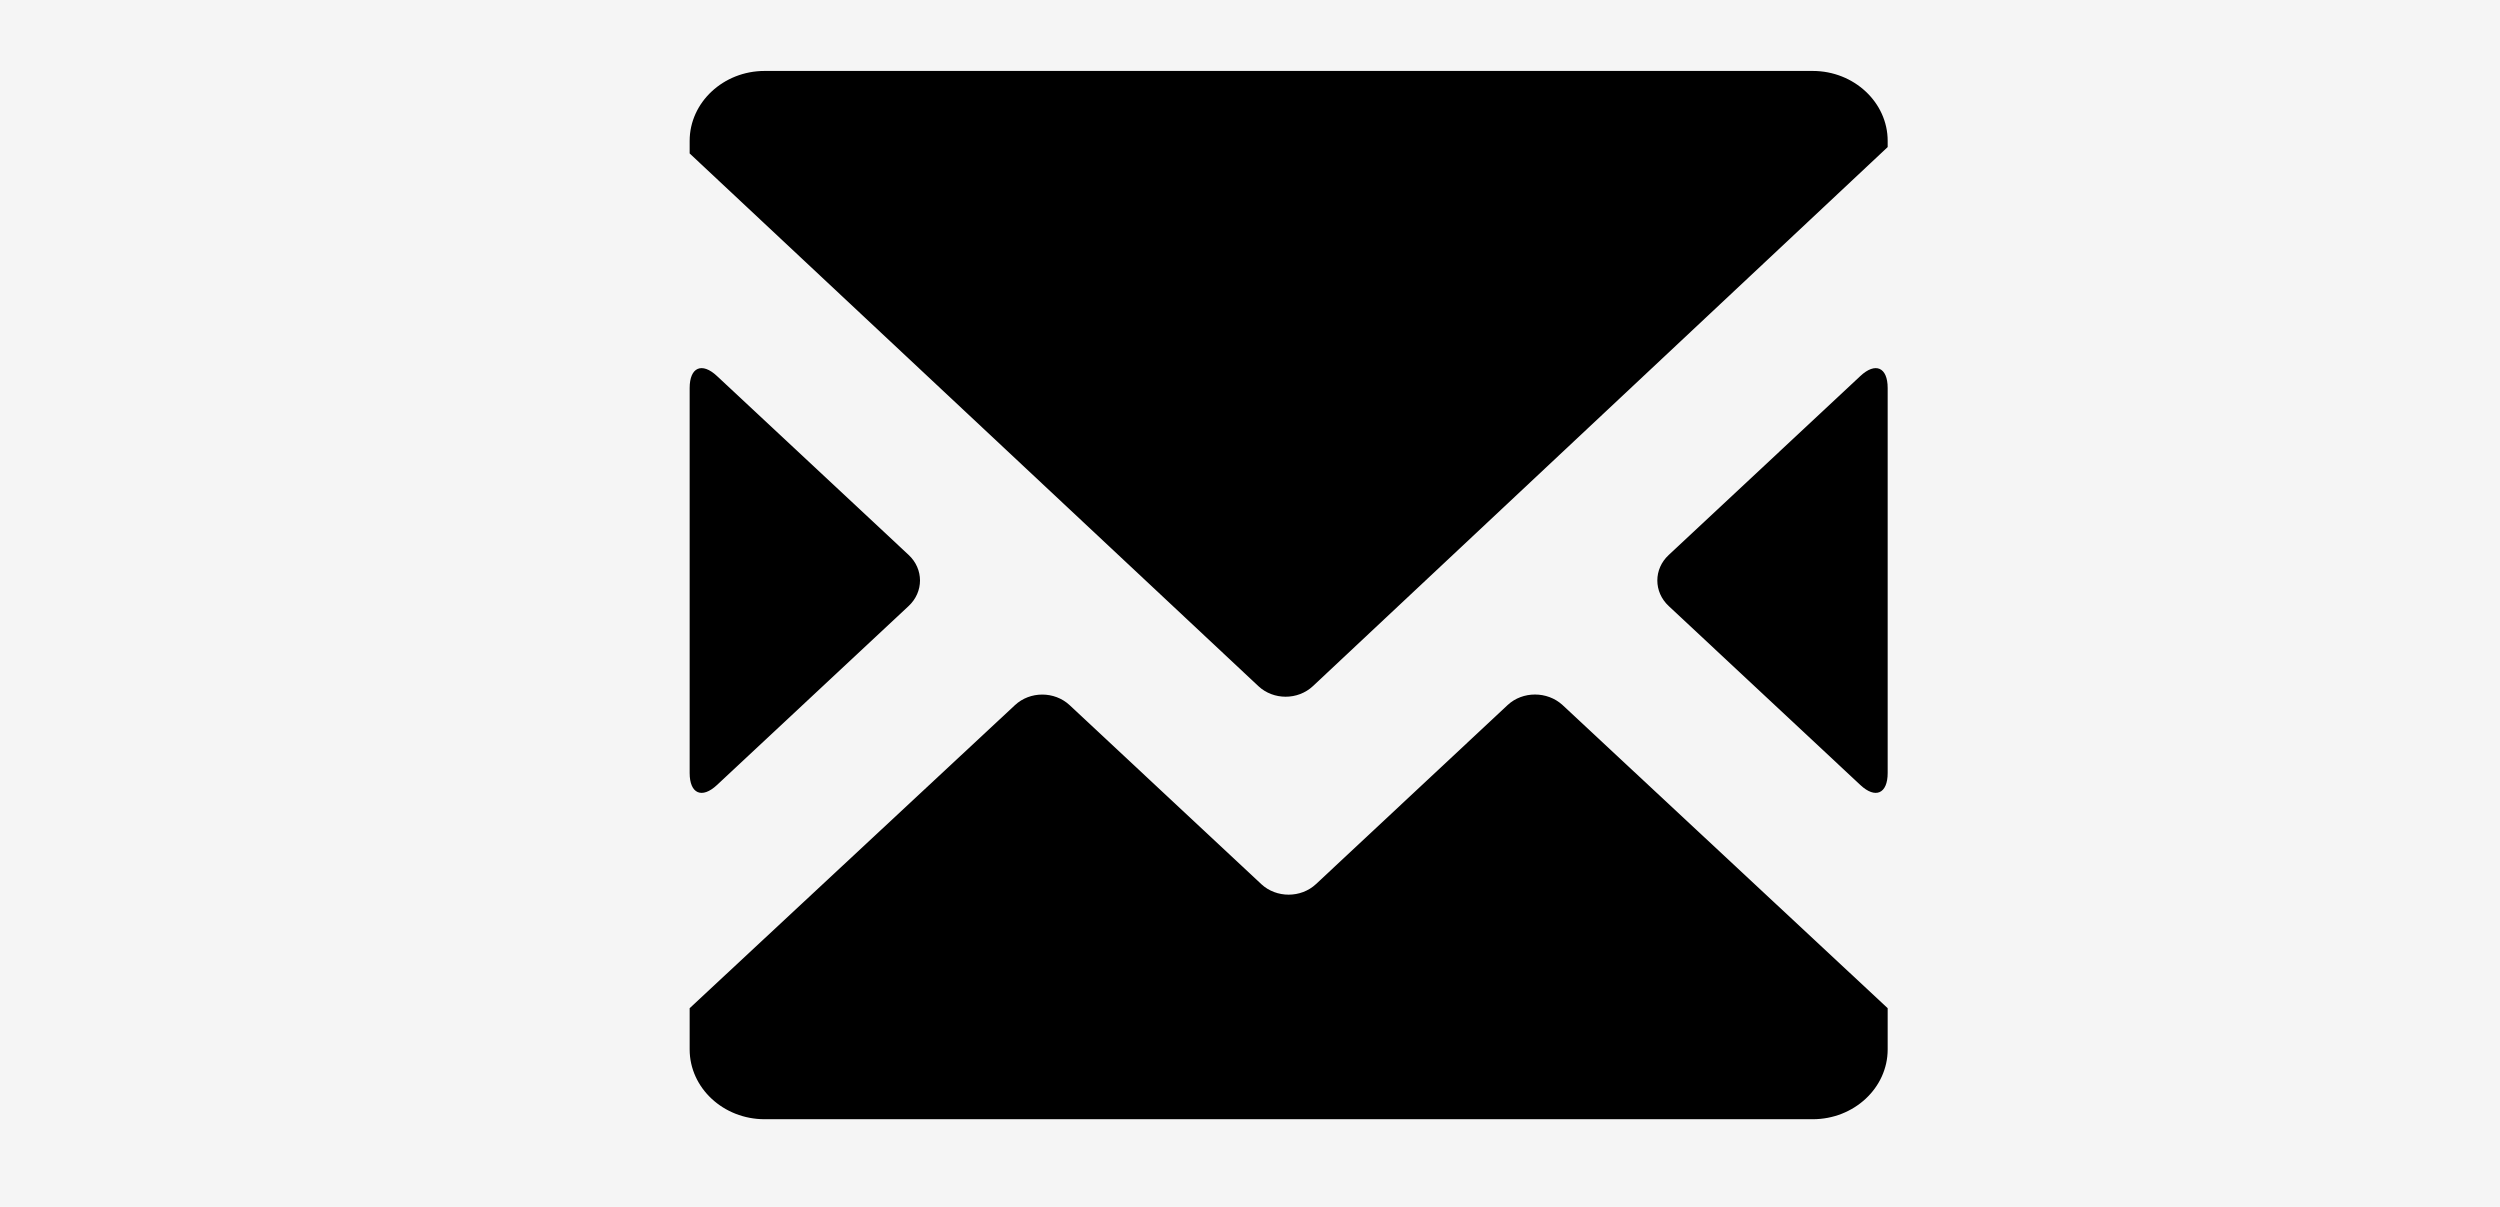
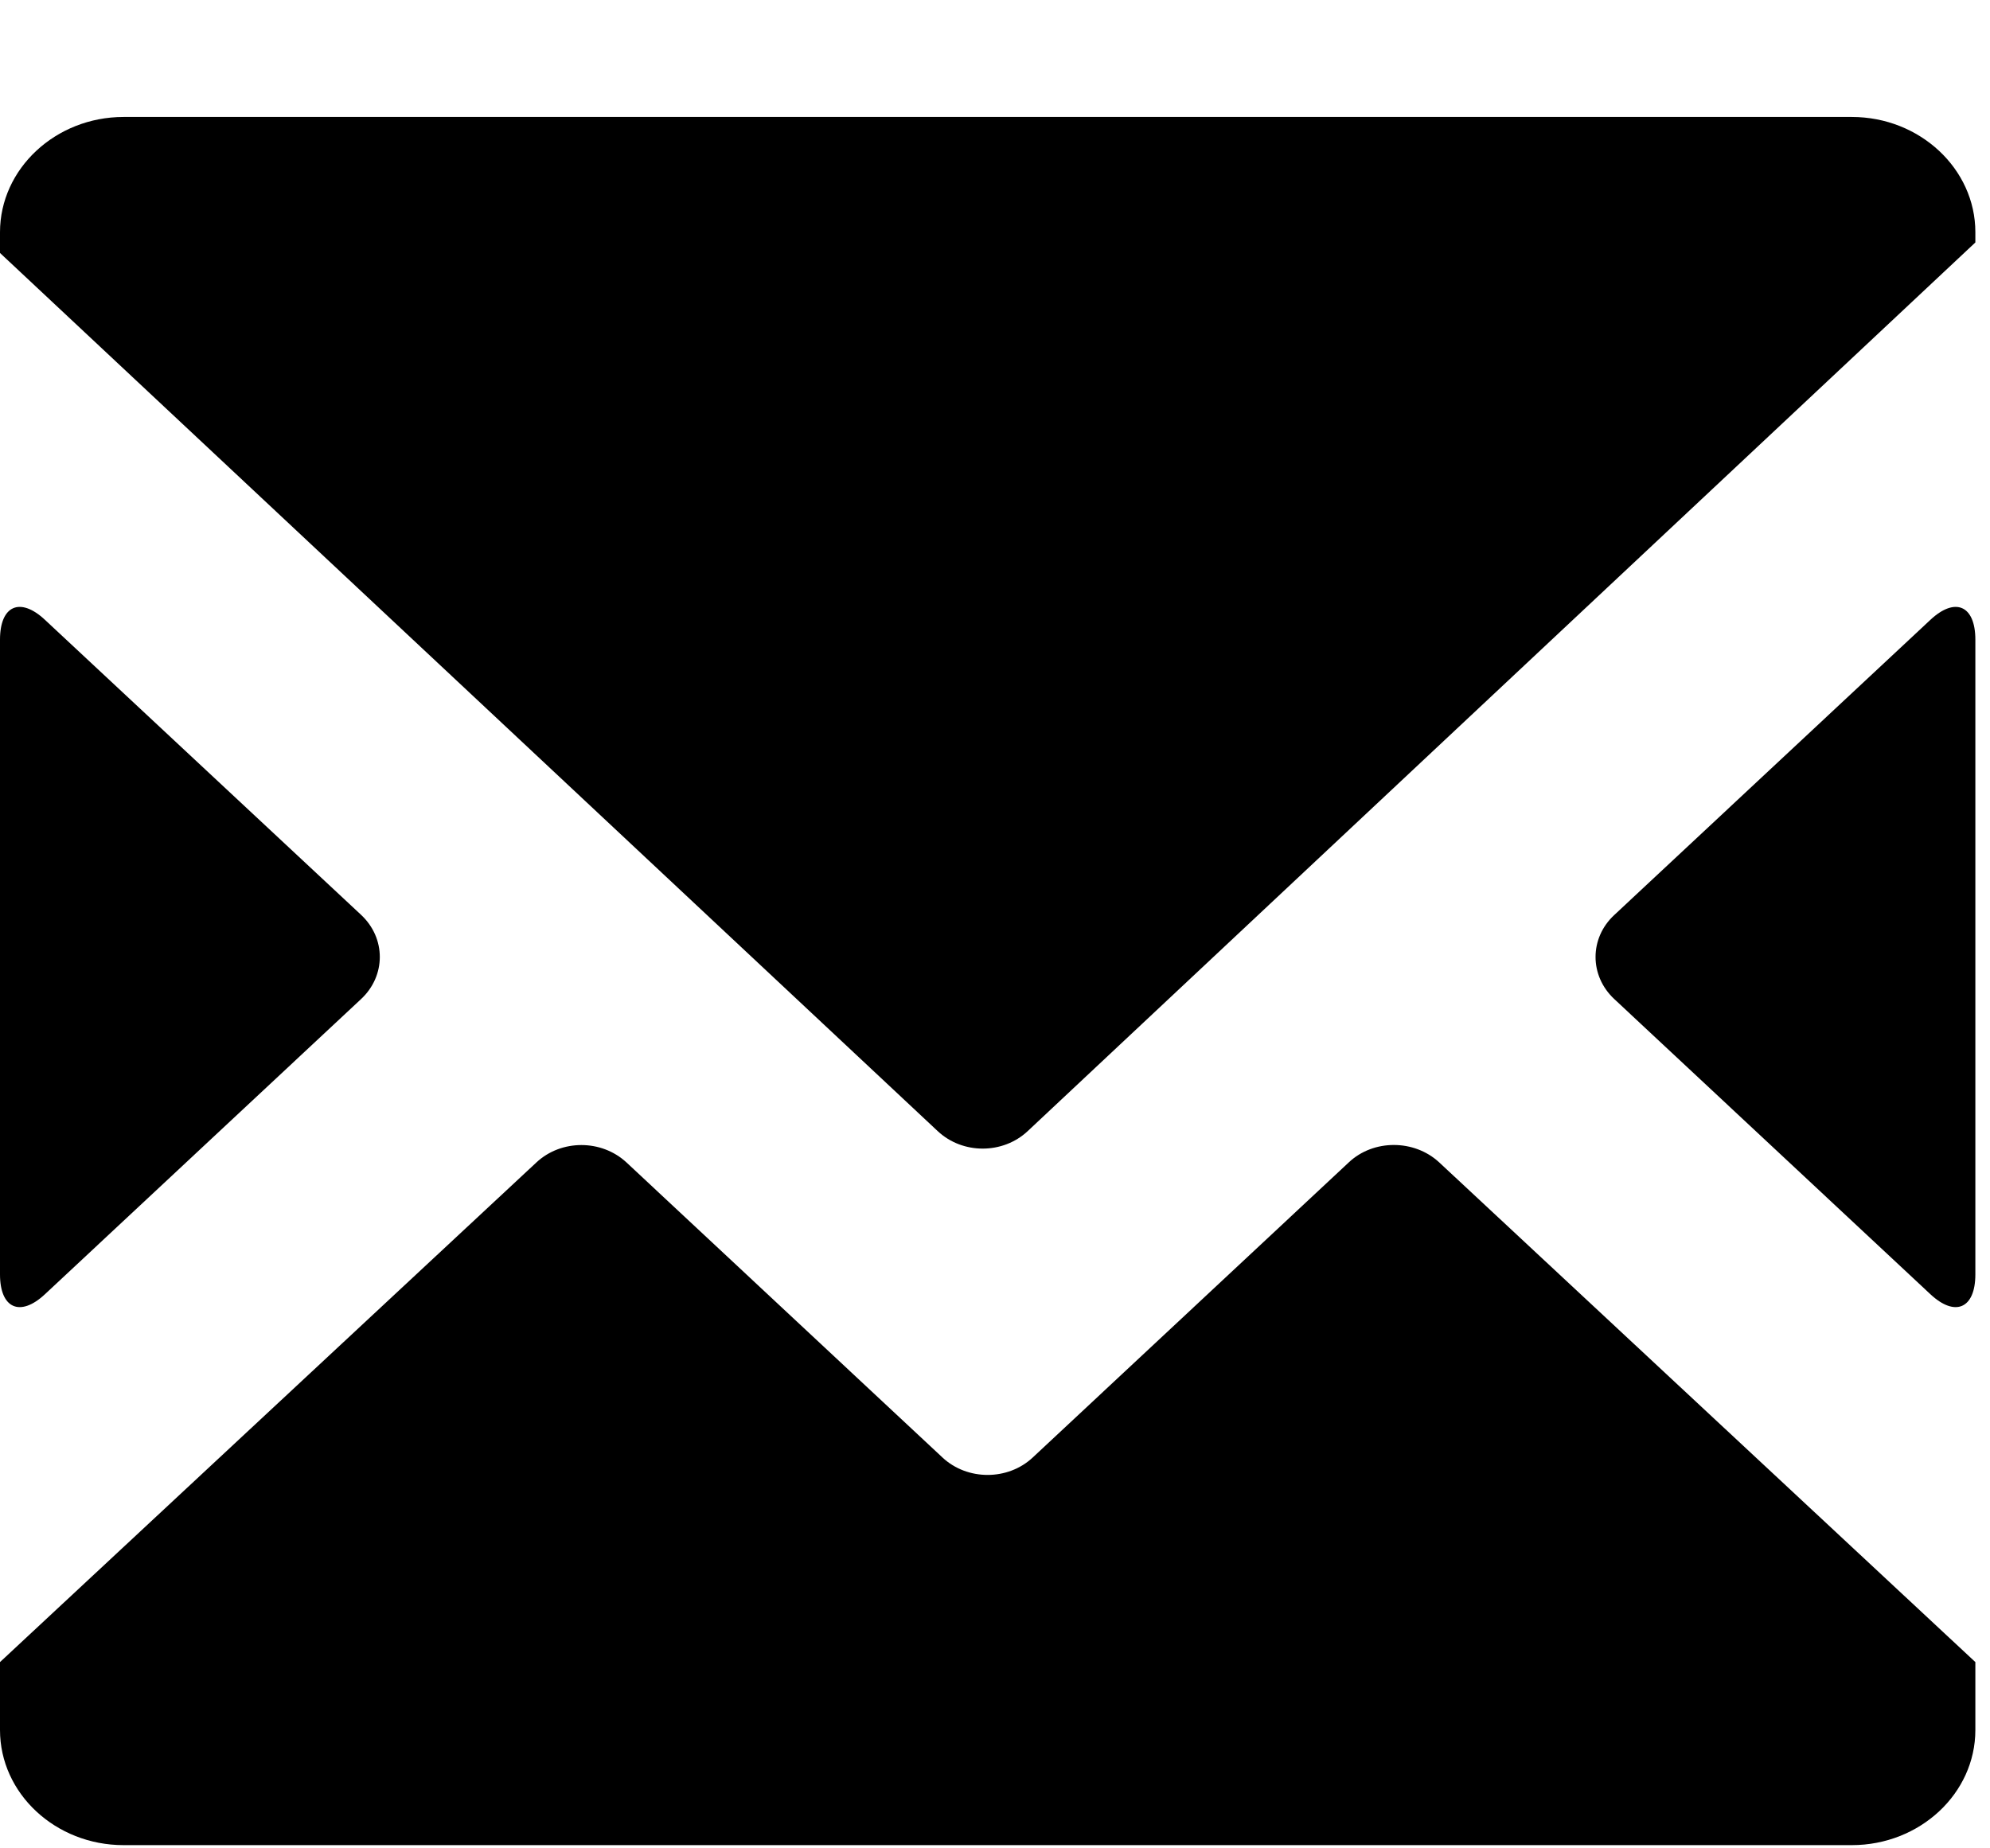
- <svg xmlns="http://www.w3.org/2000/svg" width="29" height="14" viewBox="0 0 29 14" fill="none">
-   <rect width="29" height="14" fill="#F5F5F5" />
-   <path d="M14.631 10.256L12.408 8.18C12.232 8.016 11.948 8.016 11.773 8.18L8 11.695V12.173C8 12.62 8.391 12.983 8.869 12.983H21.028C21.506 12.983 21.897 12.62 21.897 12.173V11.695L18.125 8.178C17.948 8.016 17.663 8.016 17.489 8.178L15.266 10.255C15.091 10.419 14.806 10.419 14.631 10.256ZM19.357 7.03L21.58 9.106C21.755 9.27 21.897 9.207 21.897 8.967V4.501C21.897 4.26 21.755 4.198 21.58 4.362L19.357 6.438C19.181 6.601 19.181 6.866 19.357 7.03ZM8.869 0.823C8.391 0.823 8 1.188 8 1.634V1.78L14.597 7.959C14.772 8.123 15.055 8.123 15.23 7.959L21.897 1.706V1.634C21.897 1.188 21.506 0.823 21.028 0.823H8.869ZM8 4.501V8.967C8 9.207 8.142 9.27 8.317 9.106L10.54 7.03C10.716 6.866 10.716 6.601 10.54 6.437L8.317 4.362C8.142 4.198 8 4.26 8 4.501Z" fill="black" />
+ <svg xmlns="http://www.w3.org/2000/svg" width="14" height="13" viewBox="0 0 14 13" fill="none">
+   <path d="M6.631 10.256L4.408 8.18C4.232 8.016 3.948 8.016 3.773 8.18L0 11.695V12.173C0 12.62 0.391 12.983 0.869 12.983H13.028C13.506 12.983 13.897 12.62 13.897 12.173V11.695L10.124 8.178C9.948 8.016 9.663 8.016 9.49 8.178L7.266 10.255C7.091 10.419 6.806 10.419 6.631 10.256ZM11.357 7.03L13.58 9.106C13.755 9.27 13.897 9.207 13.897 8.967V4.501C13.897 4.26 13.755 4.198 13.58 4.362L11.357 6.438C11.181 6.601 11.181 6.866 11.357 7.03ZM0.869 0.823C0.391 0.823 0 1.188 0 1.634V1.78L6.597 7.959C6.772 8.123 7.055 8.123 7.23 7.959L13.897 1.706V1.634C13.897 1.188 13.506 0.823 13.028 0.823H0.869ZM0 4.501V8.967C0 9.207 0.142 9.27 0.317 9.106L2.54 7.03C2.716 6.866 2.716 6.601 2.54 6.437L0.317 4.362C0.142 4.198 0 4.26 0 4.501Z" fill="black" />
</svg>
